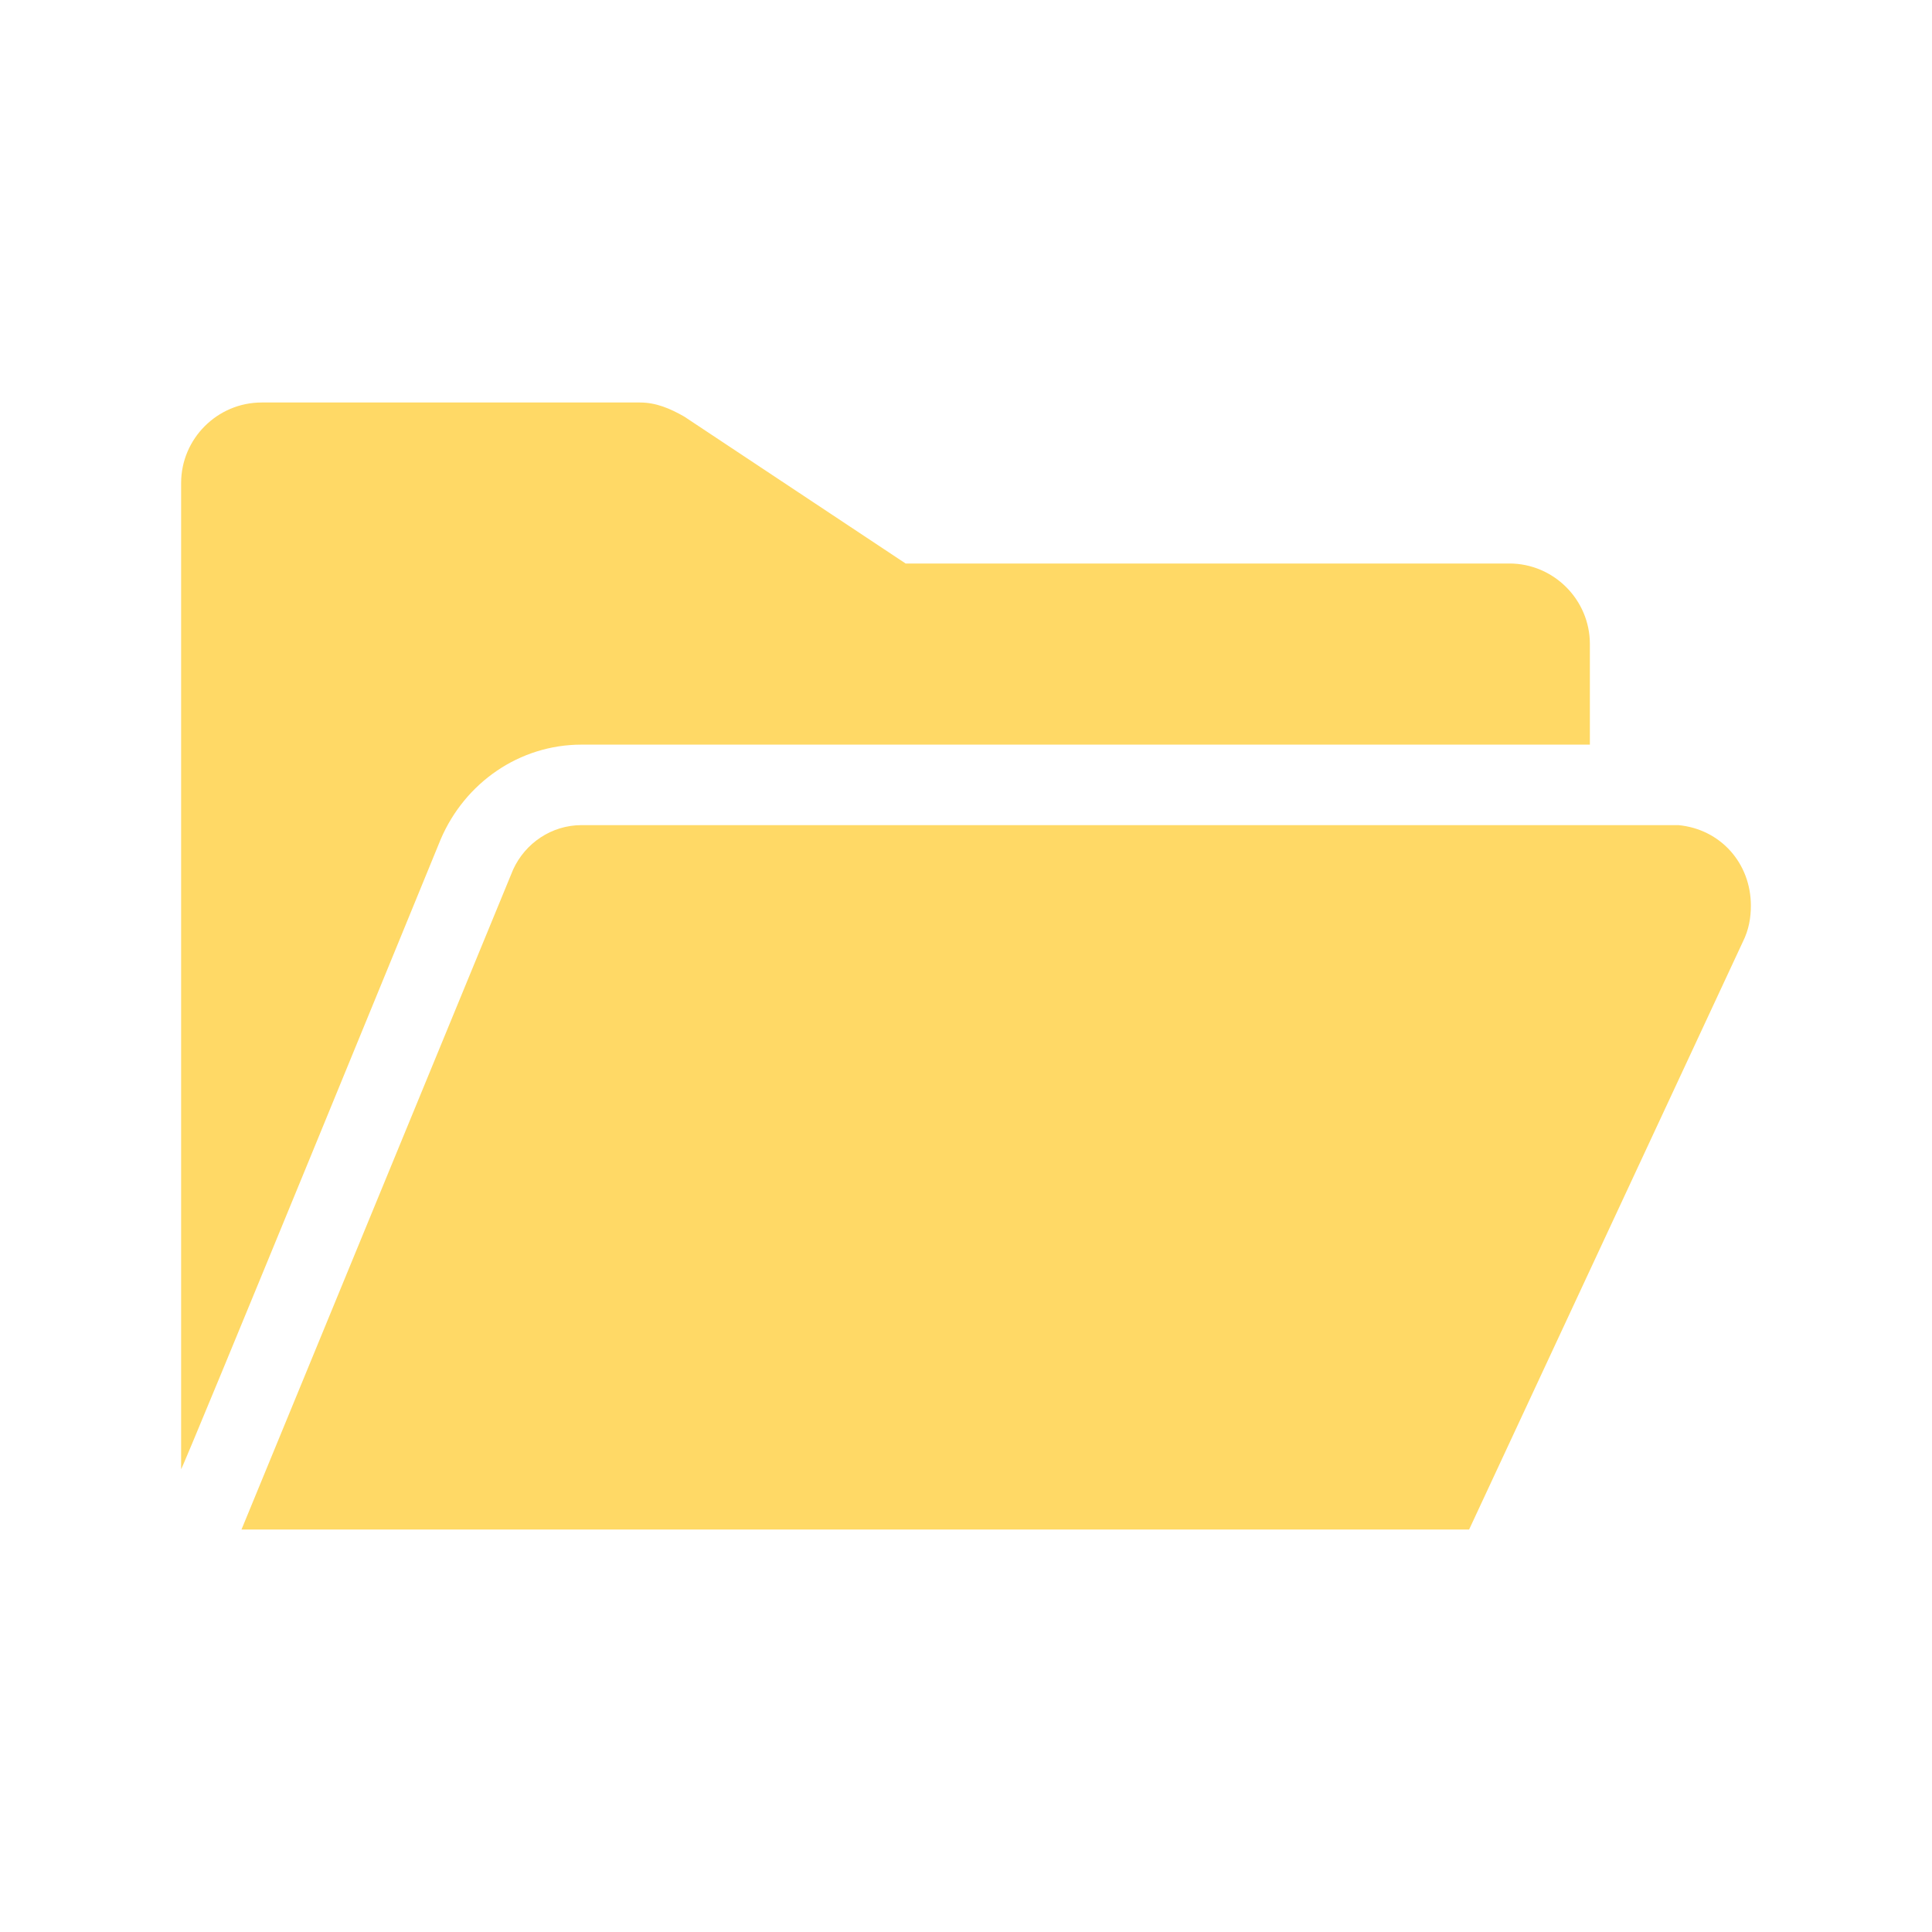
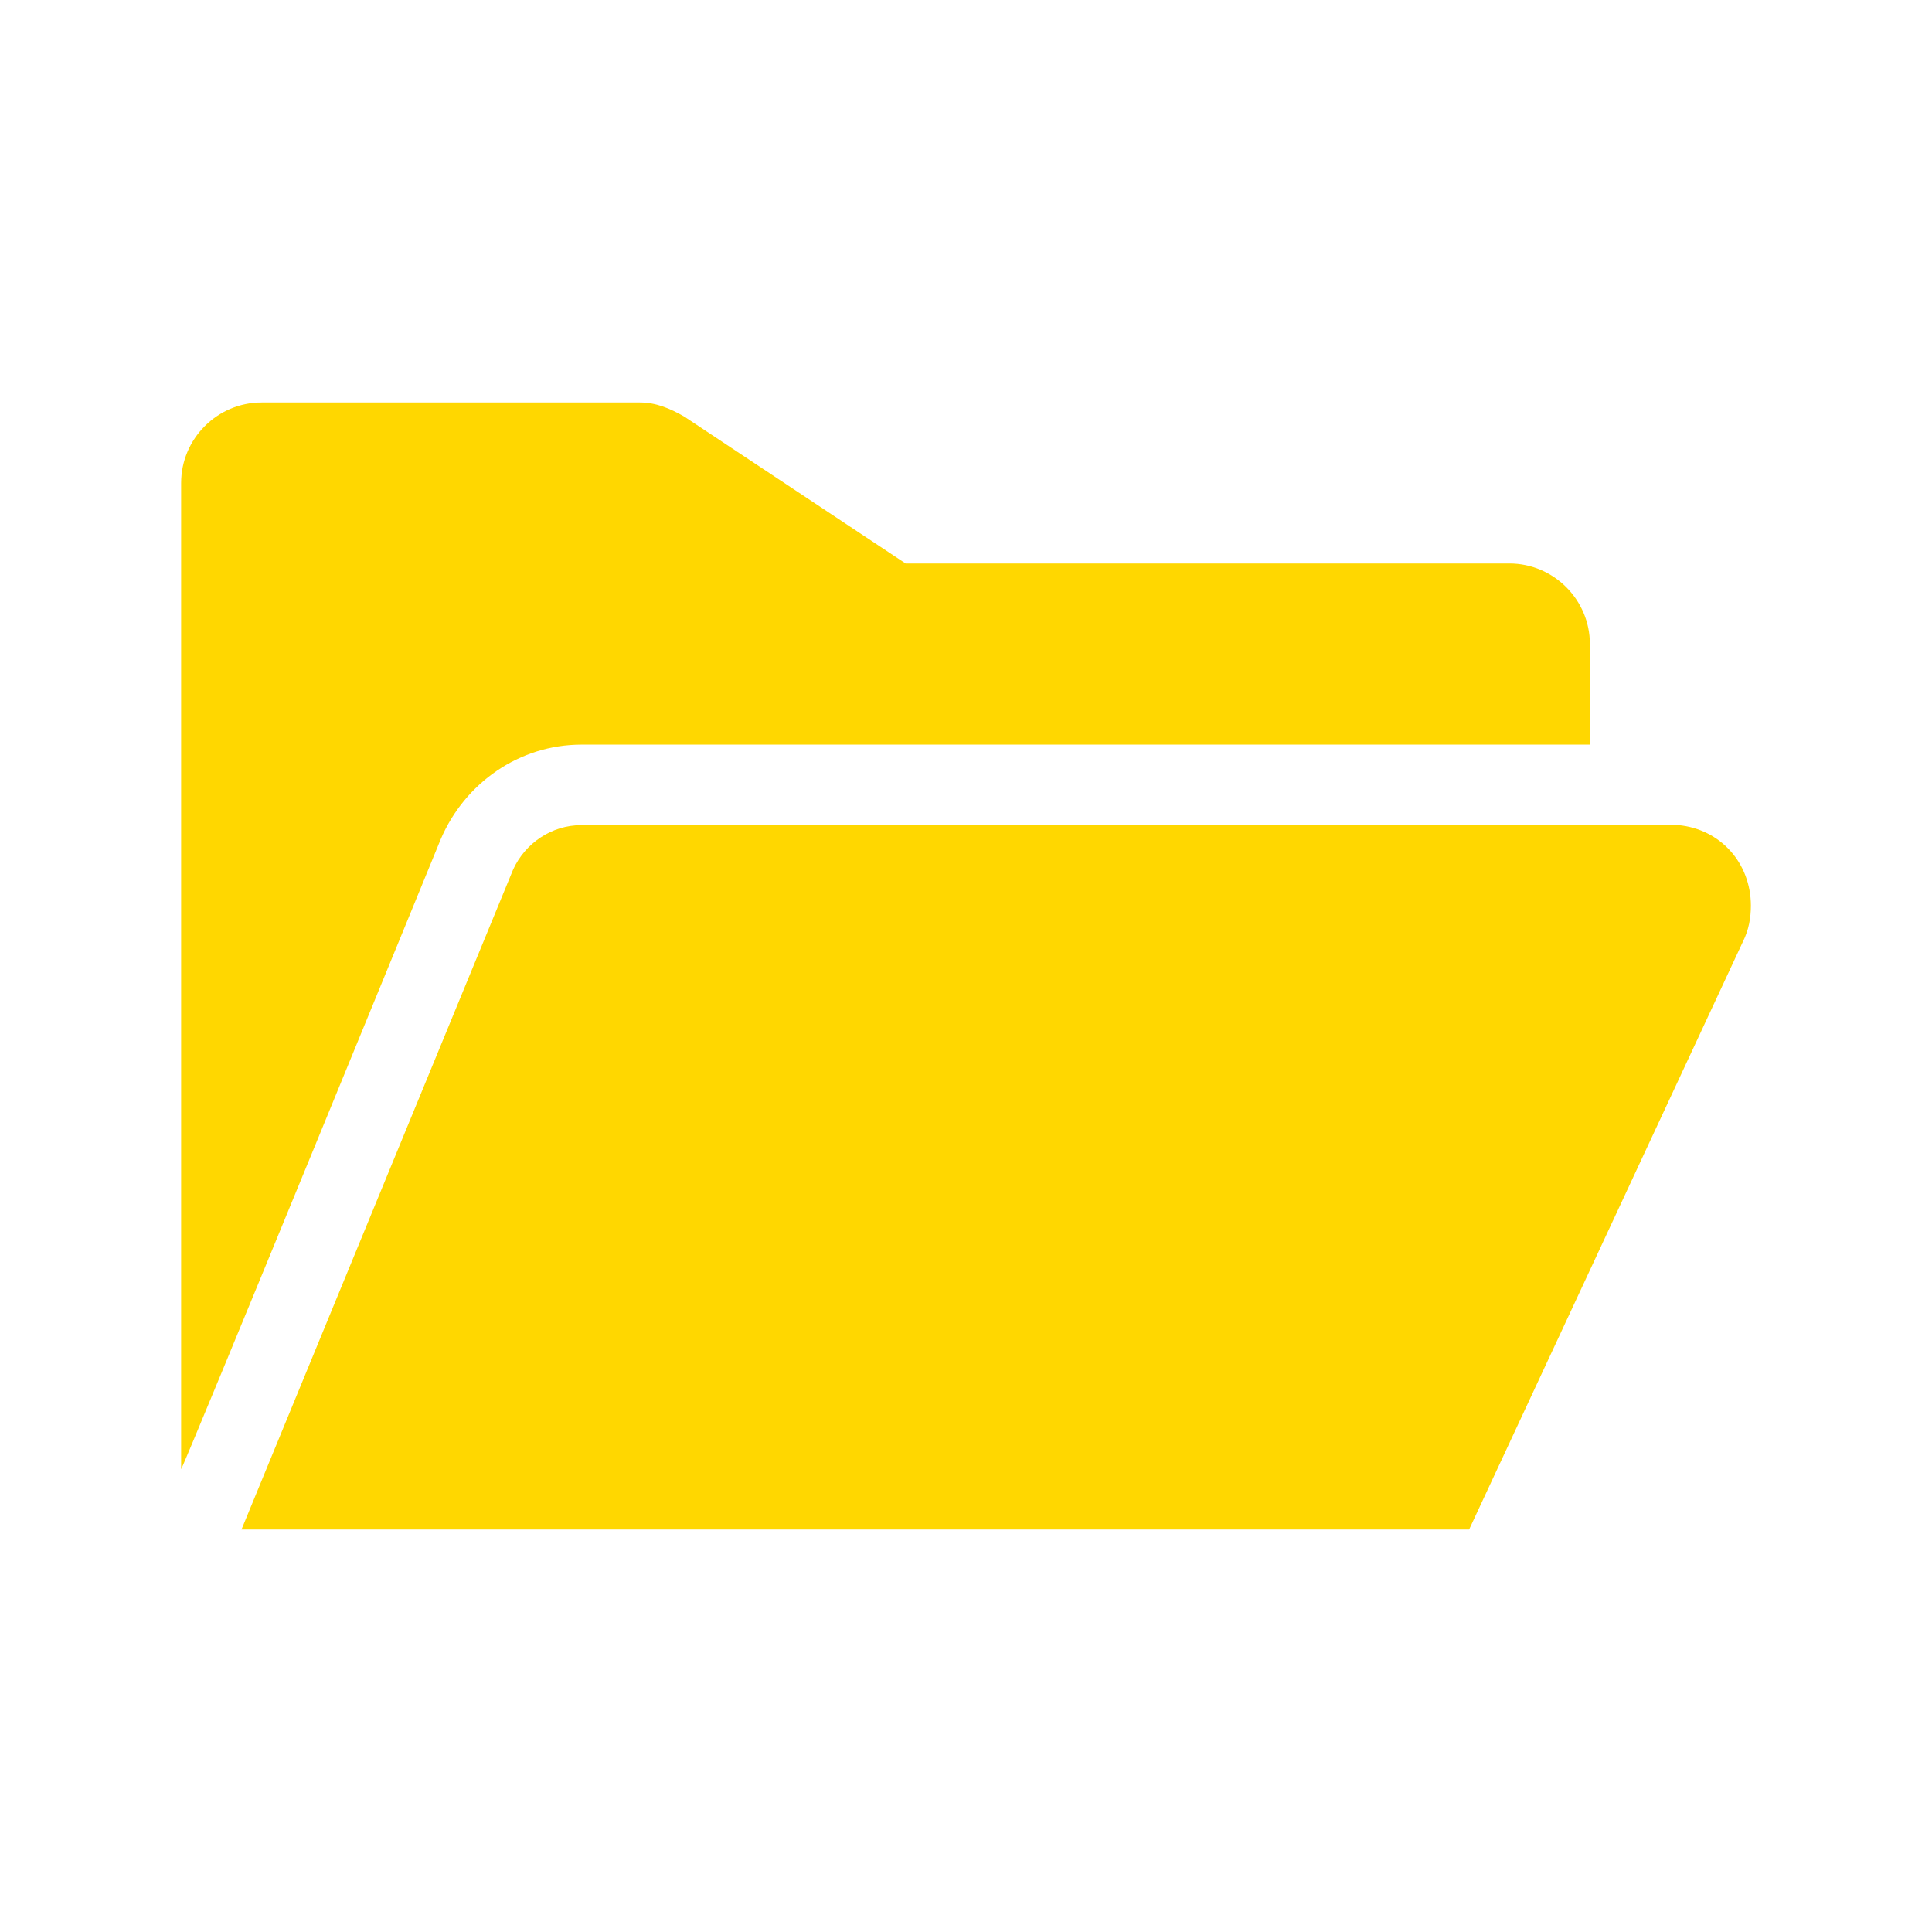
<svg xmlns="http://www.w3.org/2000/svg" viewBox="0 0 96 96" id="Icons_OpenFolder" overflow="hidden">
-   <path d="M28.9 37 79 37 79 32C79 29.8 77.2 28 75 28L45 28 34 20.7C33.3 20.3 32.6 20 31.8 20L13 20C10.8 20 9 21.8 9 24L9 73C9 73.2 21.9 41.7 21.9 41.7 23.1 38.9 25.8 37 28.9 37Z" fill="#FFD966" />
-   <path d="M87 45C87 42.9 85.5 41.2 83.4 41L28.9 41C27.4 41 26.1 41.9 25.5 43.2L12 76 73 76 86.6 46.8C86.9 46.2 87 45.6 87 45L87 45Z" fill="#FFD966" />
+   <path d="M28.9 37 79 37 79 32C79 29.8 77.2 28 75 28L45 28 34 20.7C33.3 20.3 32.6 20 31.8 20L13 20C10.8 20 9 21.8 9 24L9 73C9 73.2 21.9 41.7 21.9 41.7 23.1 38.9 25.8 37 28.9 37Z" fill="#FFD700" />
+   <path d="M87 45C87 42.9 85.5 41.2 83.4 41L28.9 41C27.4 41 26.1 41.9 25.5 43.2L12 76 73 76 86.6 46.8C86.9 46.2 87 45.6 87 45L87 45Z" fill="#FFD700" />
</svg>
